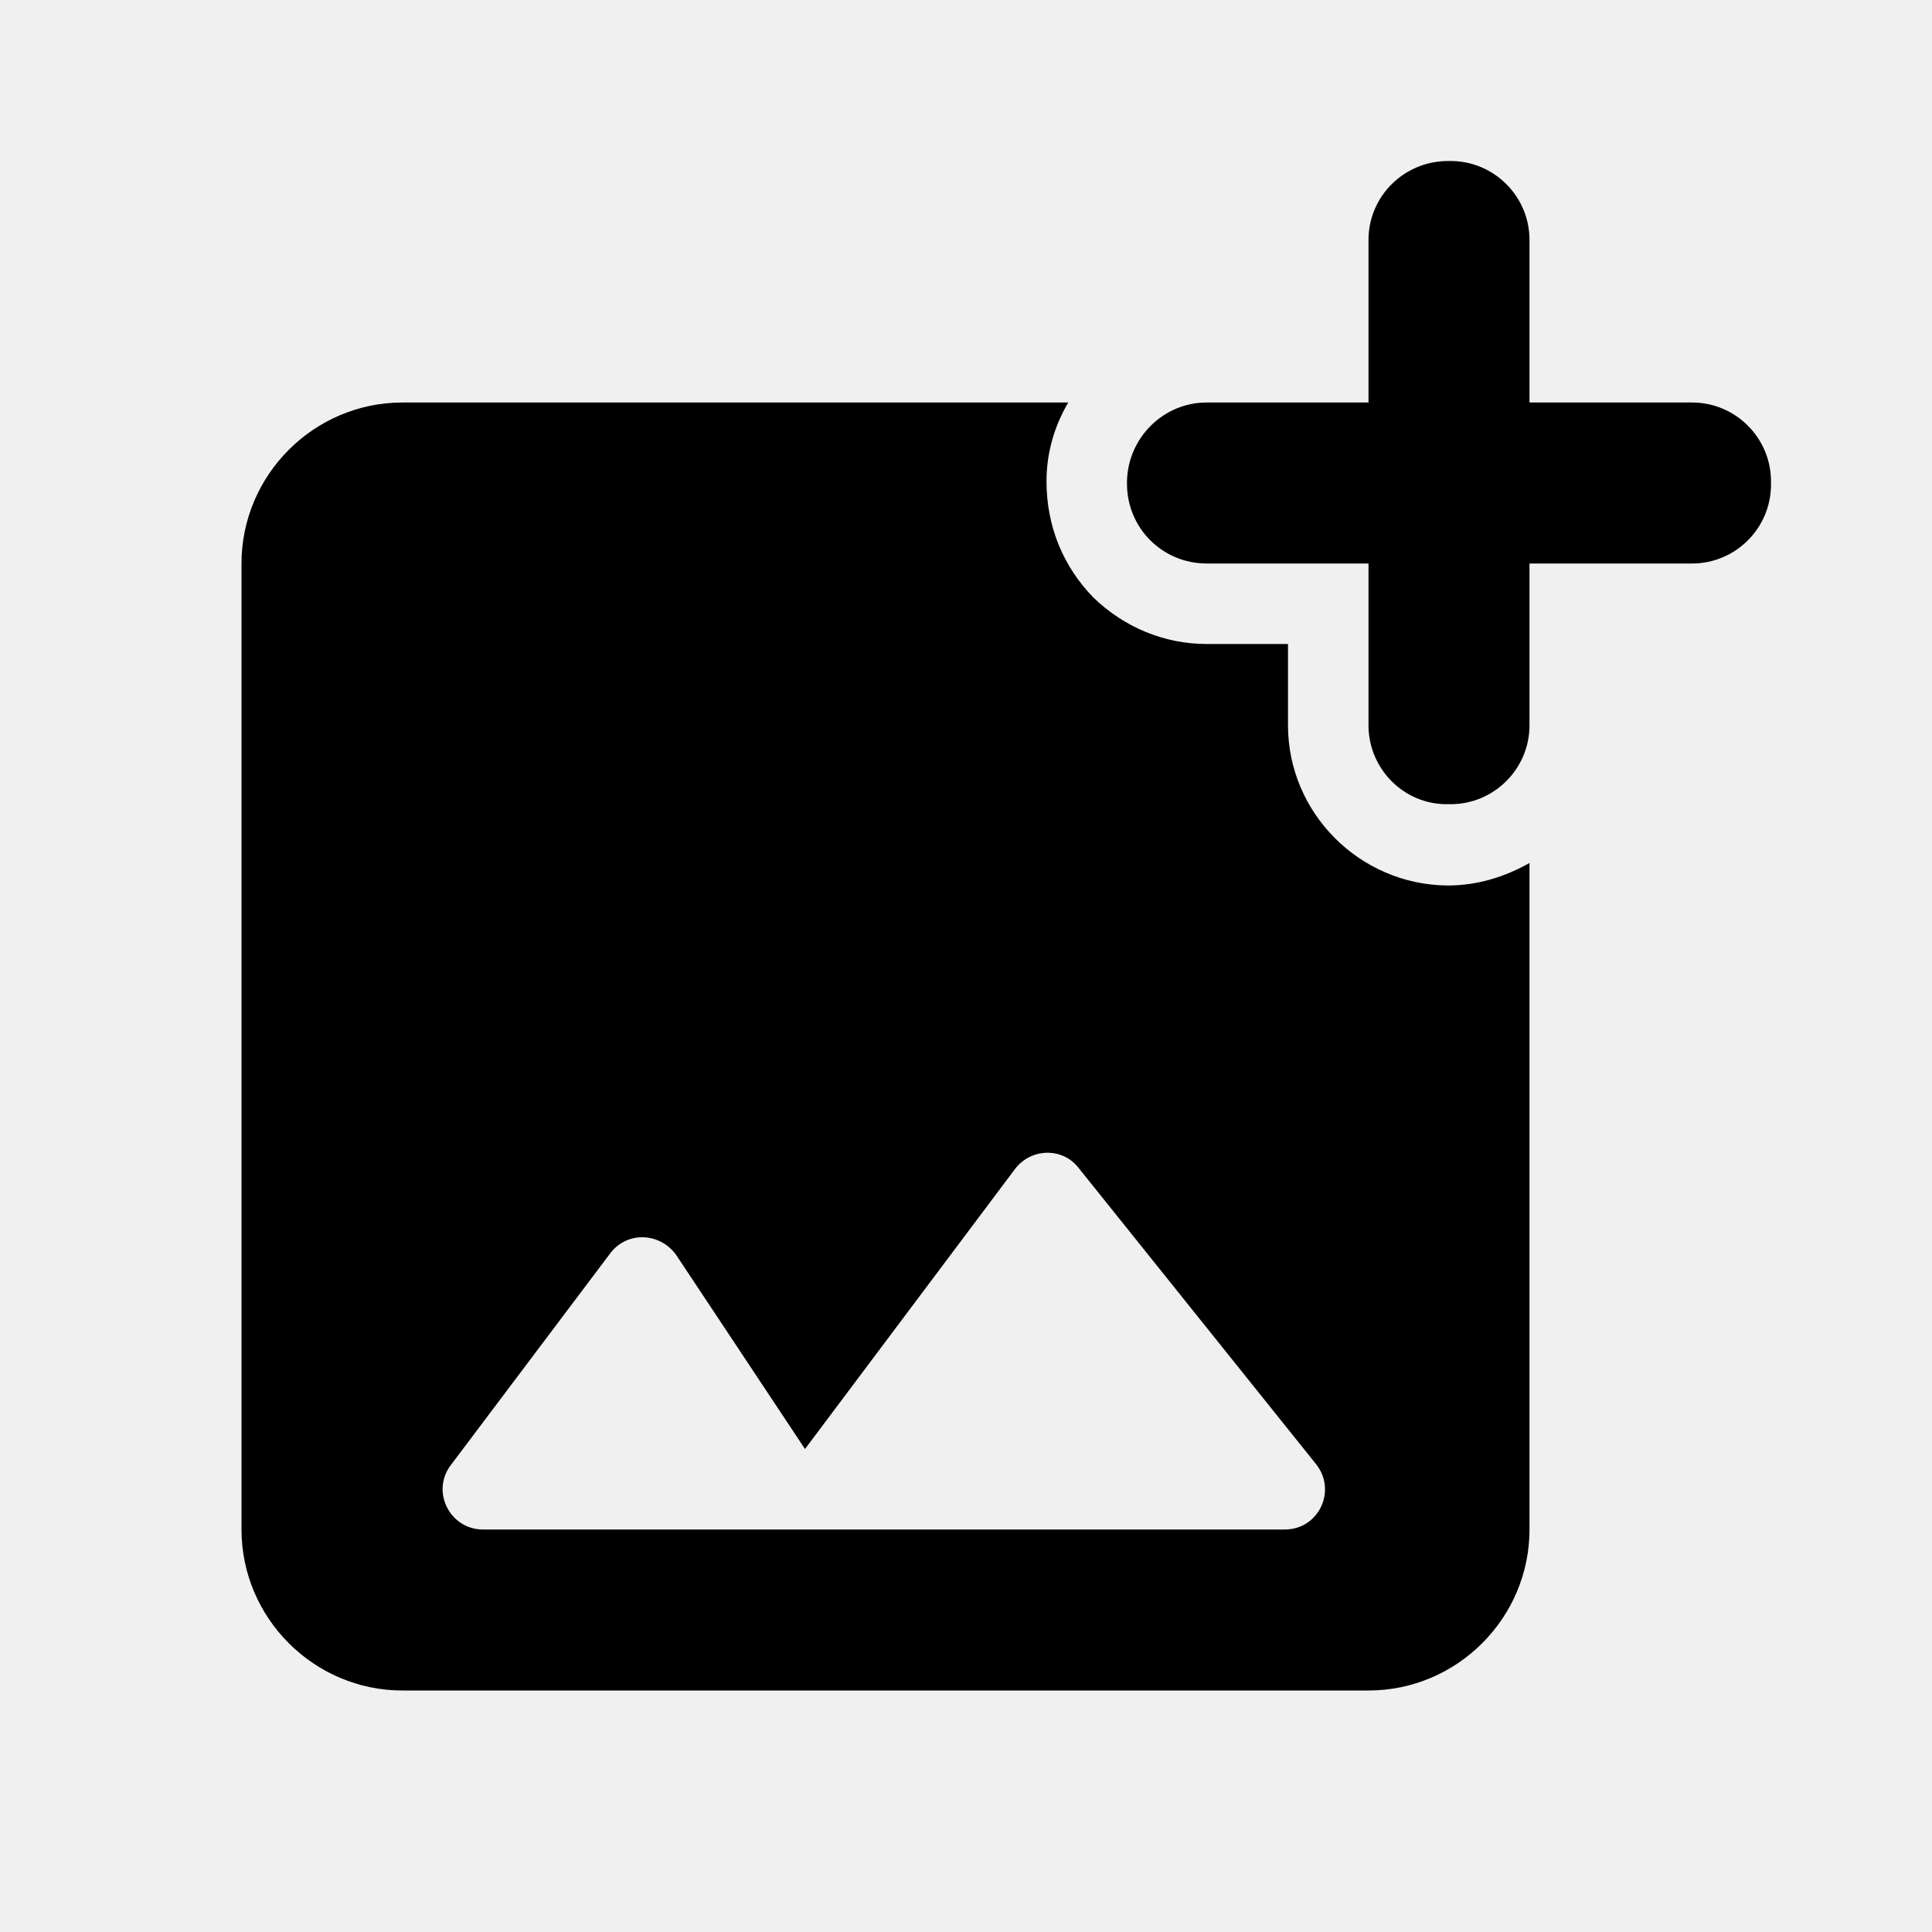
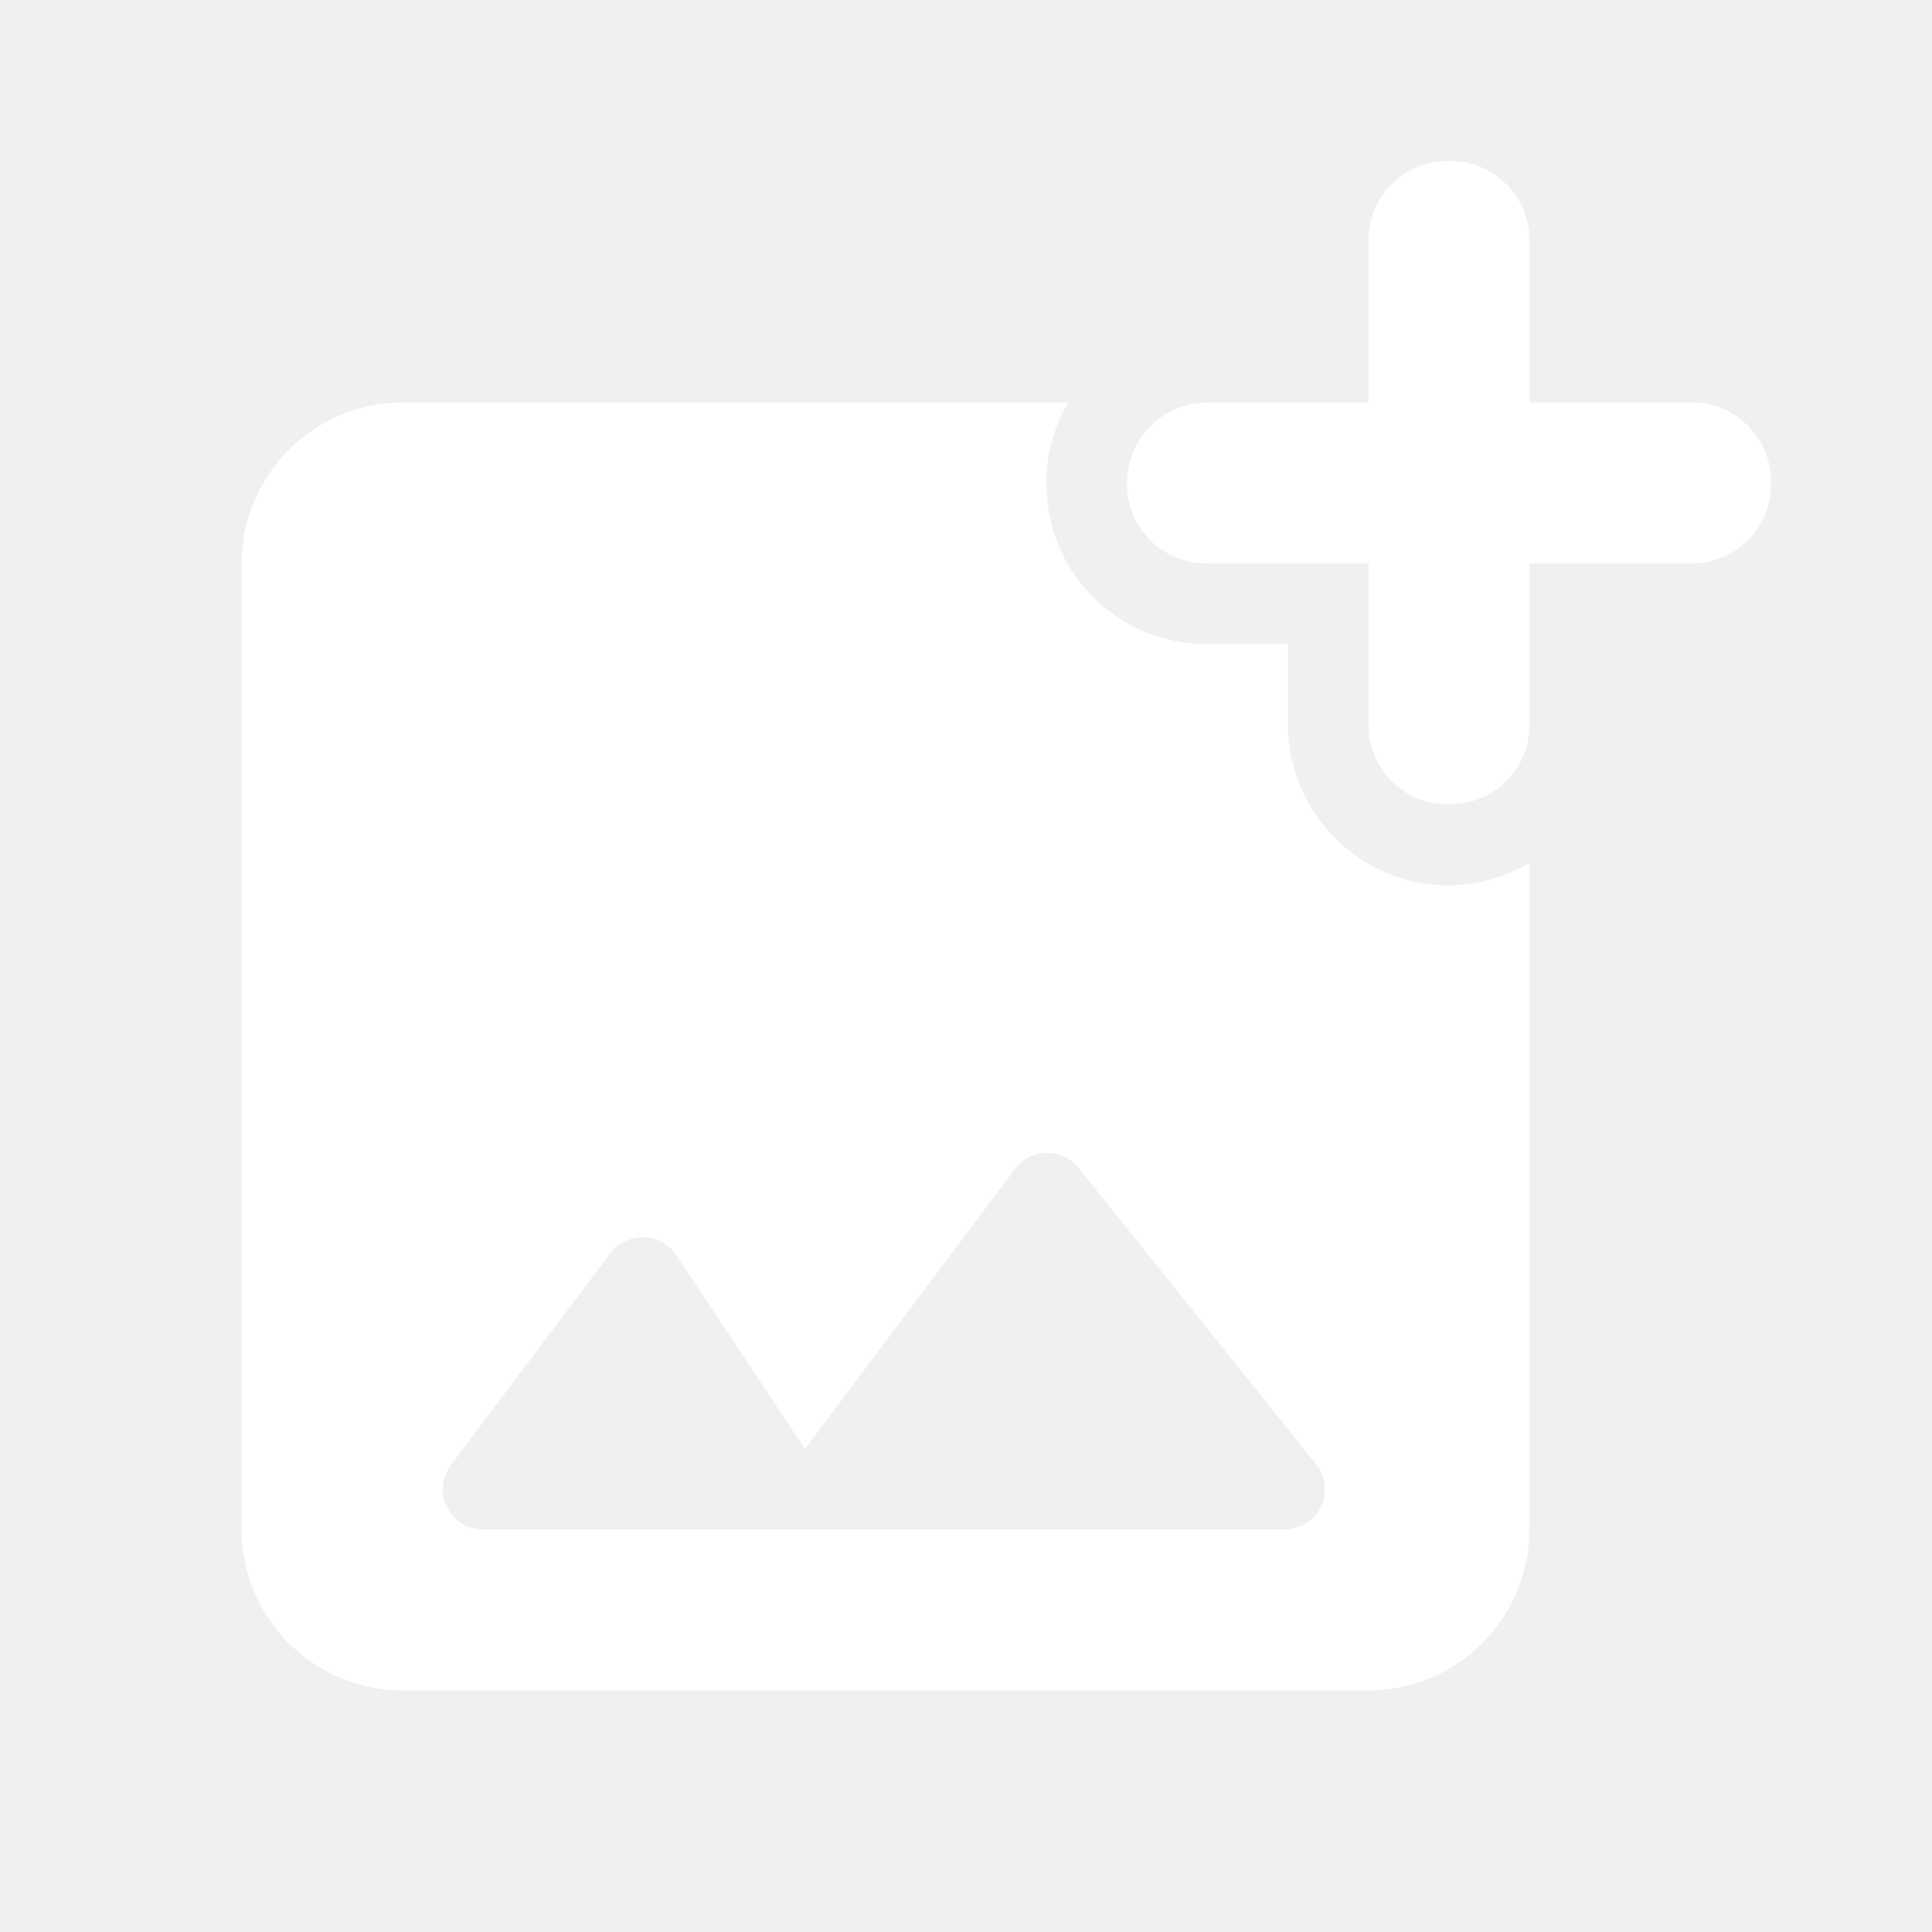
- <svg xmlns="http://www.w3.org/2000/svg" width="24" height="24" viewBox="0 0 24 24">
-   <path fill="none" d="M0 0h24v24H0V0z" />
-   <path d="M21.02 5H19V2.98c0-.54-.44-.98-.98-.98h-.03c-.55 0-.99.44-.99.98V5h-2.01c-.54 0-.98.44-.99.98v.03c0 .55.44.99.99.99H17v2.01c0 .54.44.99.99.98h.03c.54 0 .98-.44.98-.98V7h2.02c.54 0 .98-.44.98-.98v-.04c0-.54-.44-.98-.98-.98zM16 9.01V8h-1.01c-.53 0-1.03-.21-1.41-.58-.37-.38-.58-.88-.58-1.44 0-.36.1-.69.27-.98H5c-1.1 0-2 .9-2 2v12c0 1.1.9 2 2 2h12c1.1 0 2-.9 2-2v-8.28c-.3.17-.64.28-1.02.28-1.09-.01-1.98-.9-1.98-1.99zM15.96 19H6c-.41 0-.65-.47-.4-.8l1.98-2.63c.21-.28.62-.26.82.02L10 18l2.61-3.48c.2-.26.59-.27.79-.01l2.95 3.68c.26.33.03.81-.39.81z" />
+ <svg xmlns="http://www.w3.org/2000/svg" id="_6photos" data-name="6photos" width="24" height="24" viewBox="0 0 24 24">
+   <path id="Caminho_69" data-name="Caminho 69" d="M0,0H24V24H0Z" fill="none" />
+   <path id="Caminho_70" data-name="Caminho 70" d="M21.02,5H19V2.98A.982.982,0,0,0,18.02,2h-.03a.984.984,0,0,0-.99.98V5H14.99a1,1,0,0,0-.99.98v.03a.986.986,0,0,0,.99.99H17V9.01a.977.977,0,0,0,.99.98h.03A.982.982,0,0,0,19,9.01V7h2.02A.982.982,0,0,0,22,6.02V5.98A.982.982,0,0,0,21.02,5ZM16,9.01V8H14.99A1.981,1.981,0,0,1,13,5.98,1.921,1.921,0,0,1,13.27,5H5A2.006,2.006,0,0,0,3,7V19a2.006,2.006,0,0,0,2,2H17a2.006,2.006,0,0,0,2-2V10.72a2.048,2.048,0,0,1-1.02.28A2,2,0,0,1,16,9.01ZM15.96,19H6a.5.5,0,0,1-.4-.8l1.98-2.63a.505.505,0,0,1,.82.02L10,18l2.61-3.48a.5.5,0,0,1,.79-.01l2.95,3.68A.5.5,0,0,1,15.96,19Z" fill="#fff" />
</svg>
